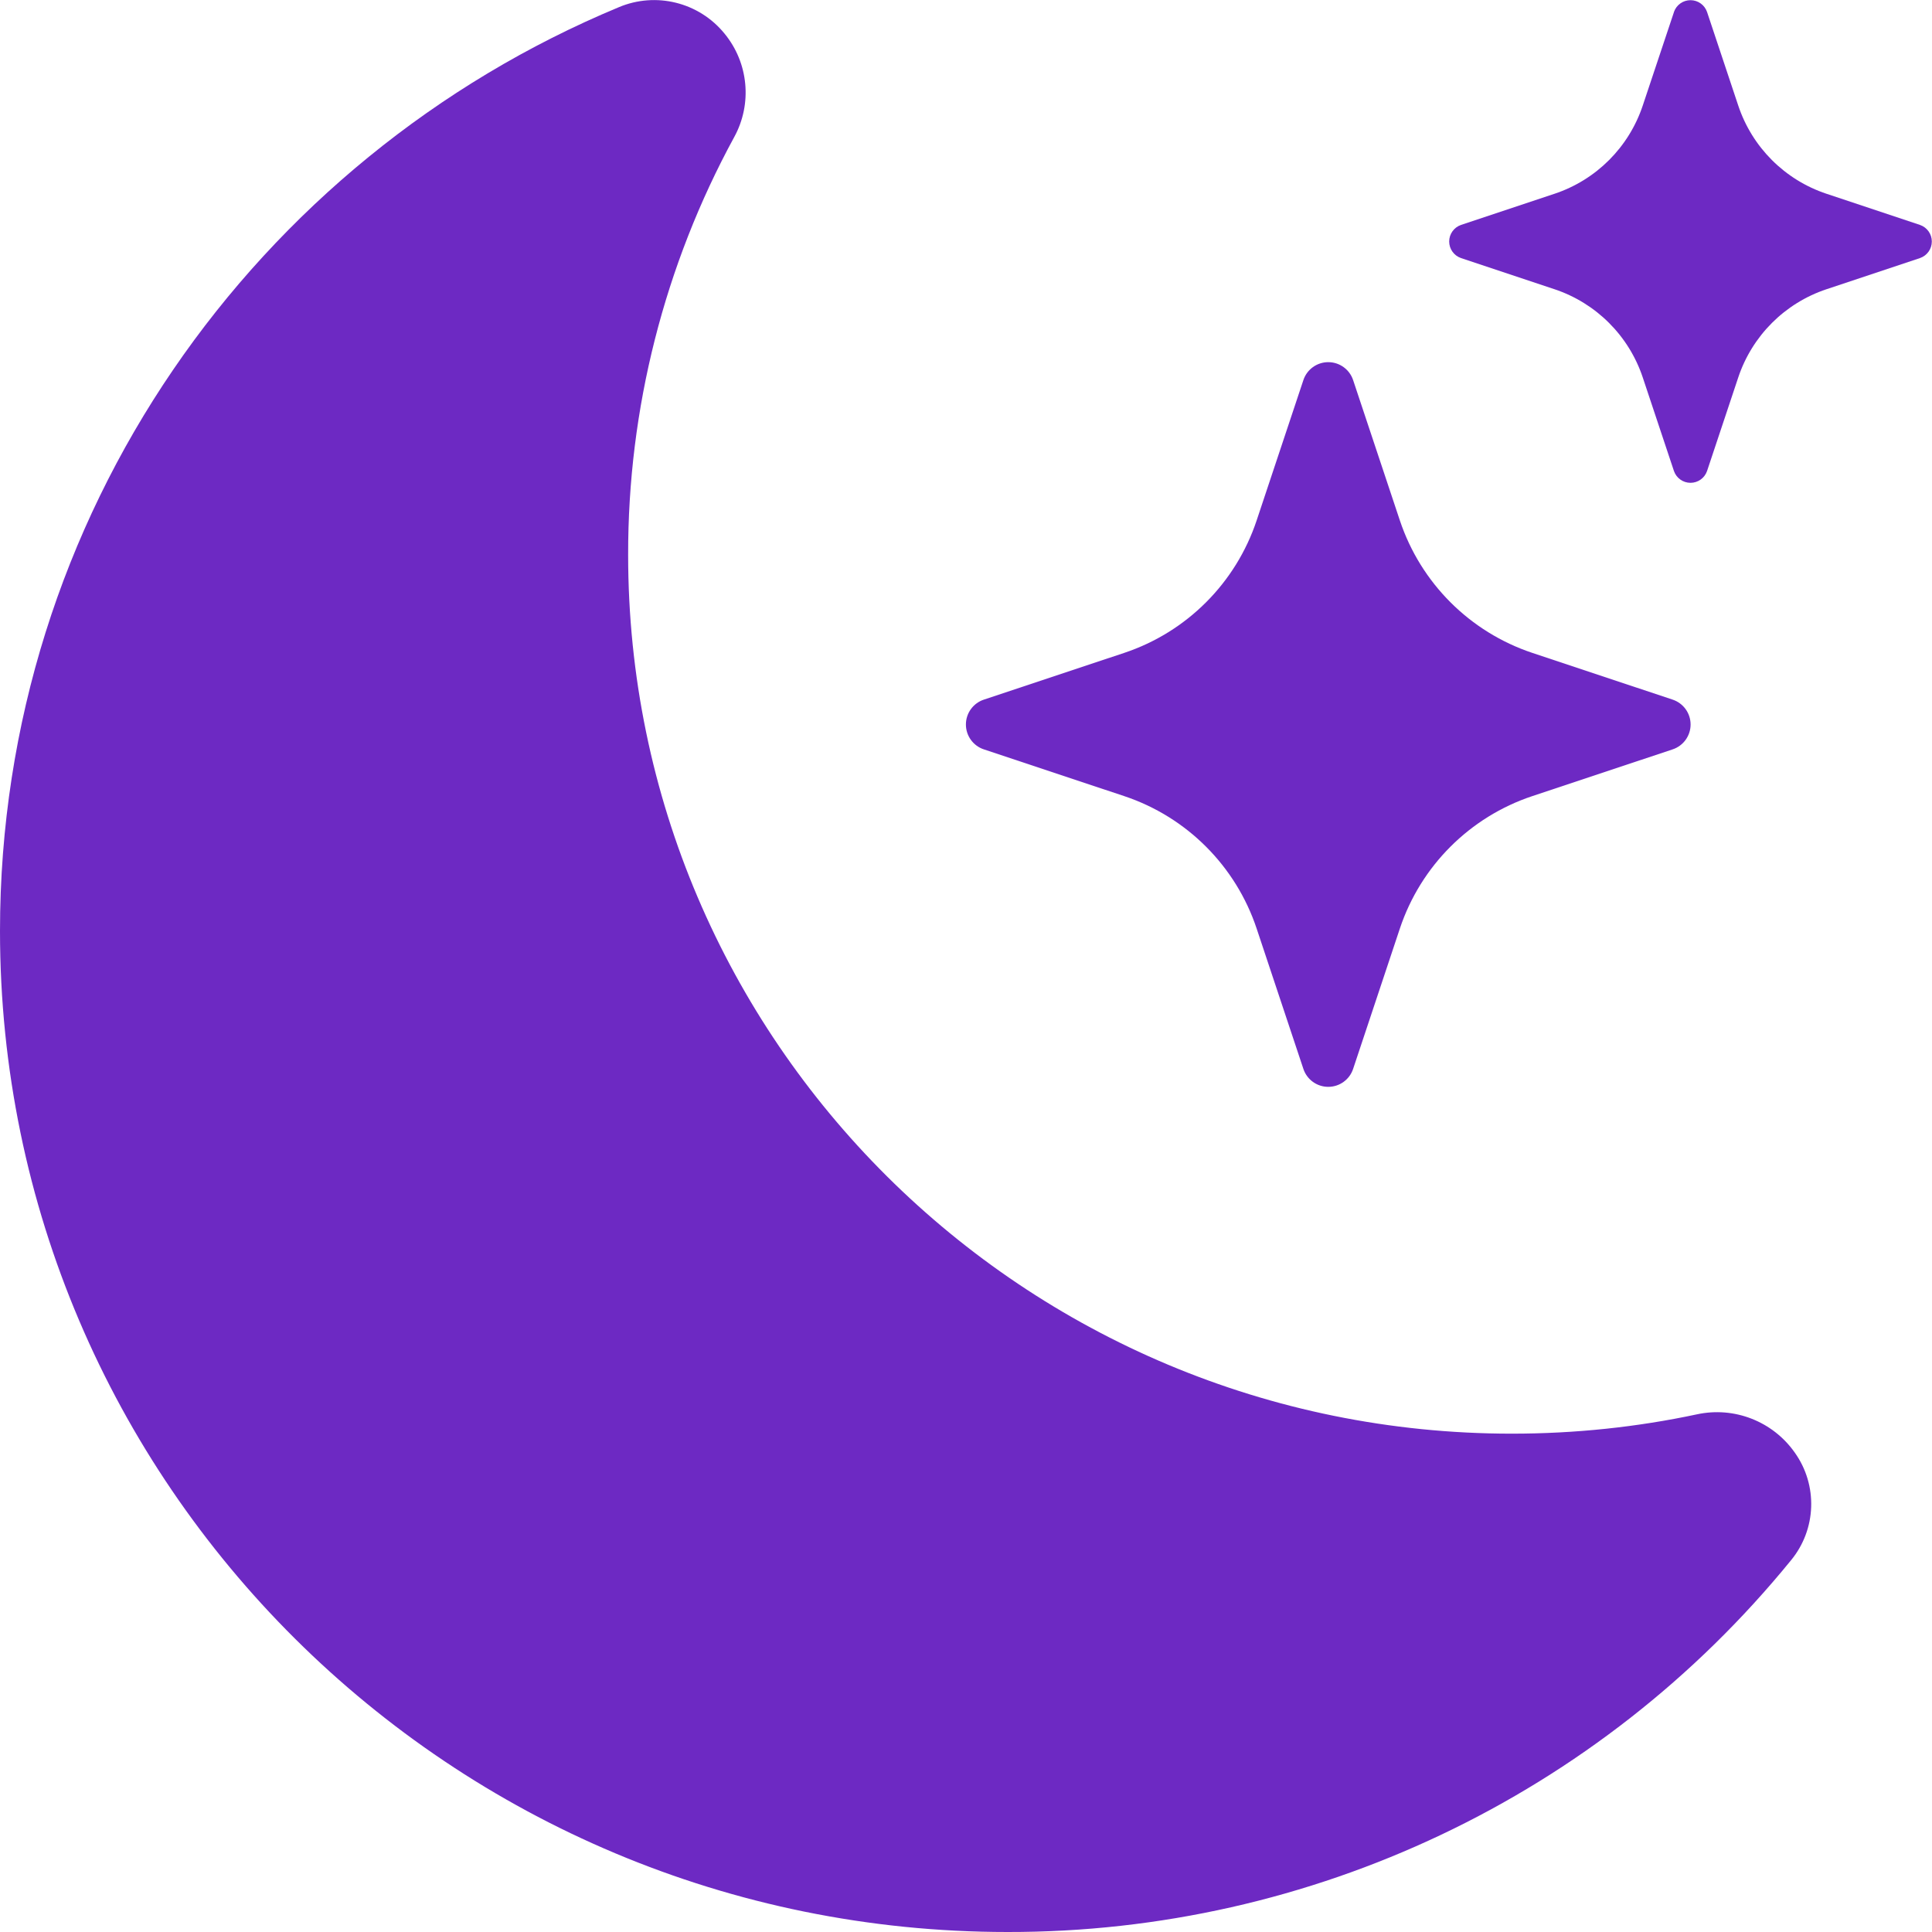
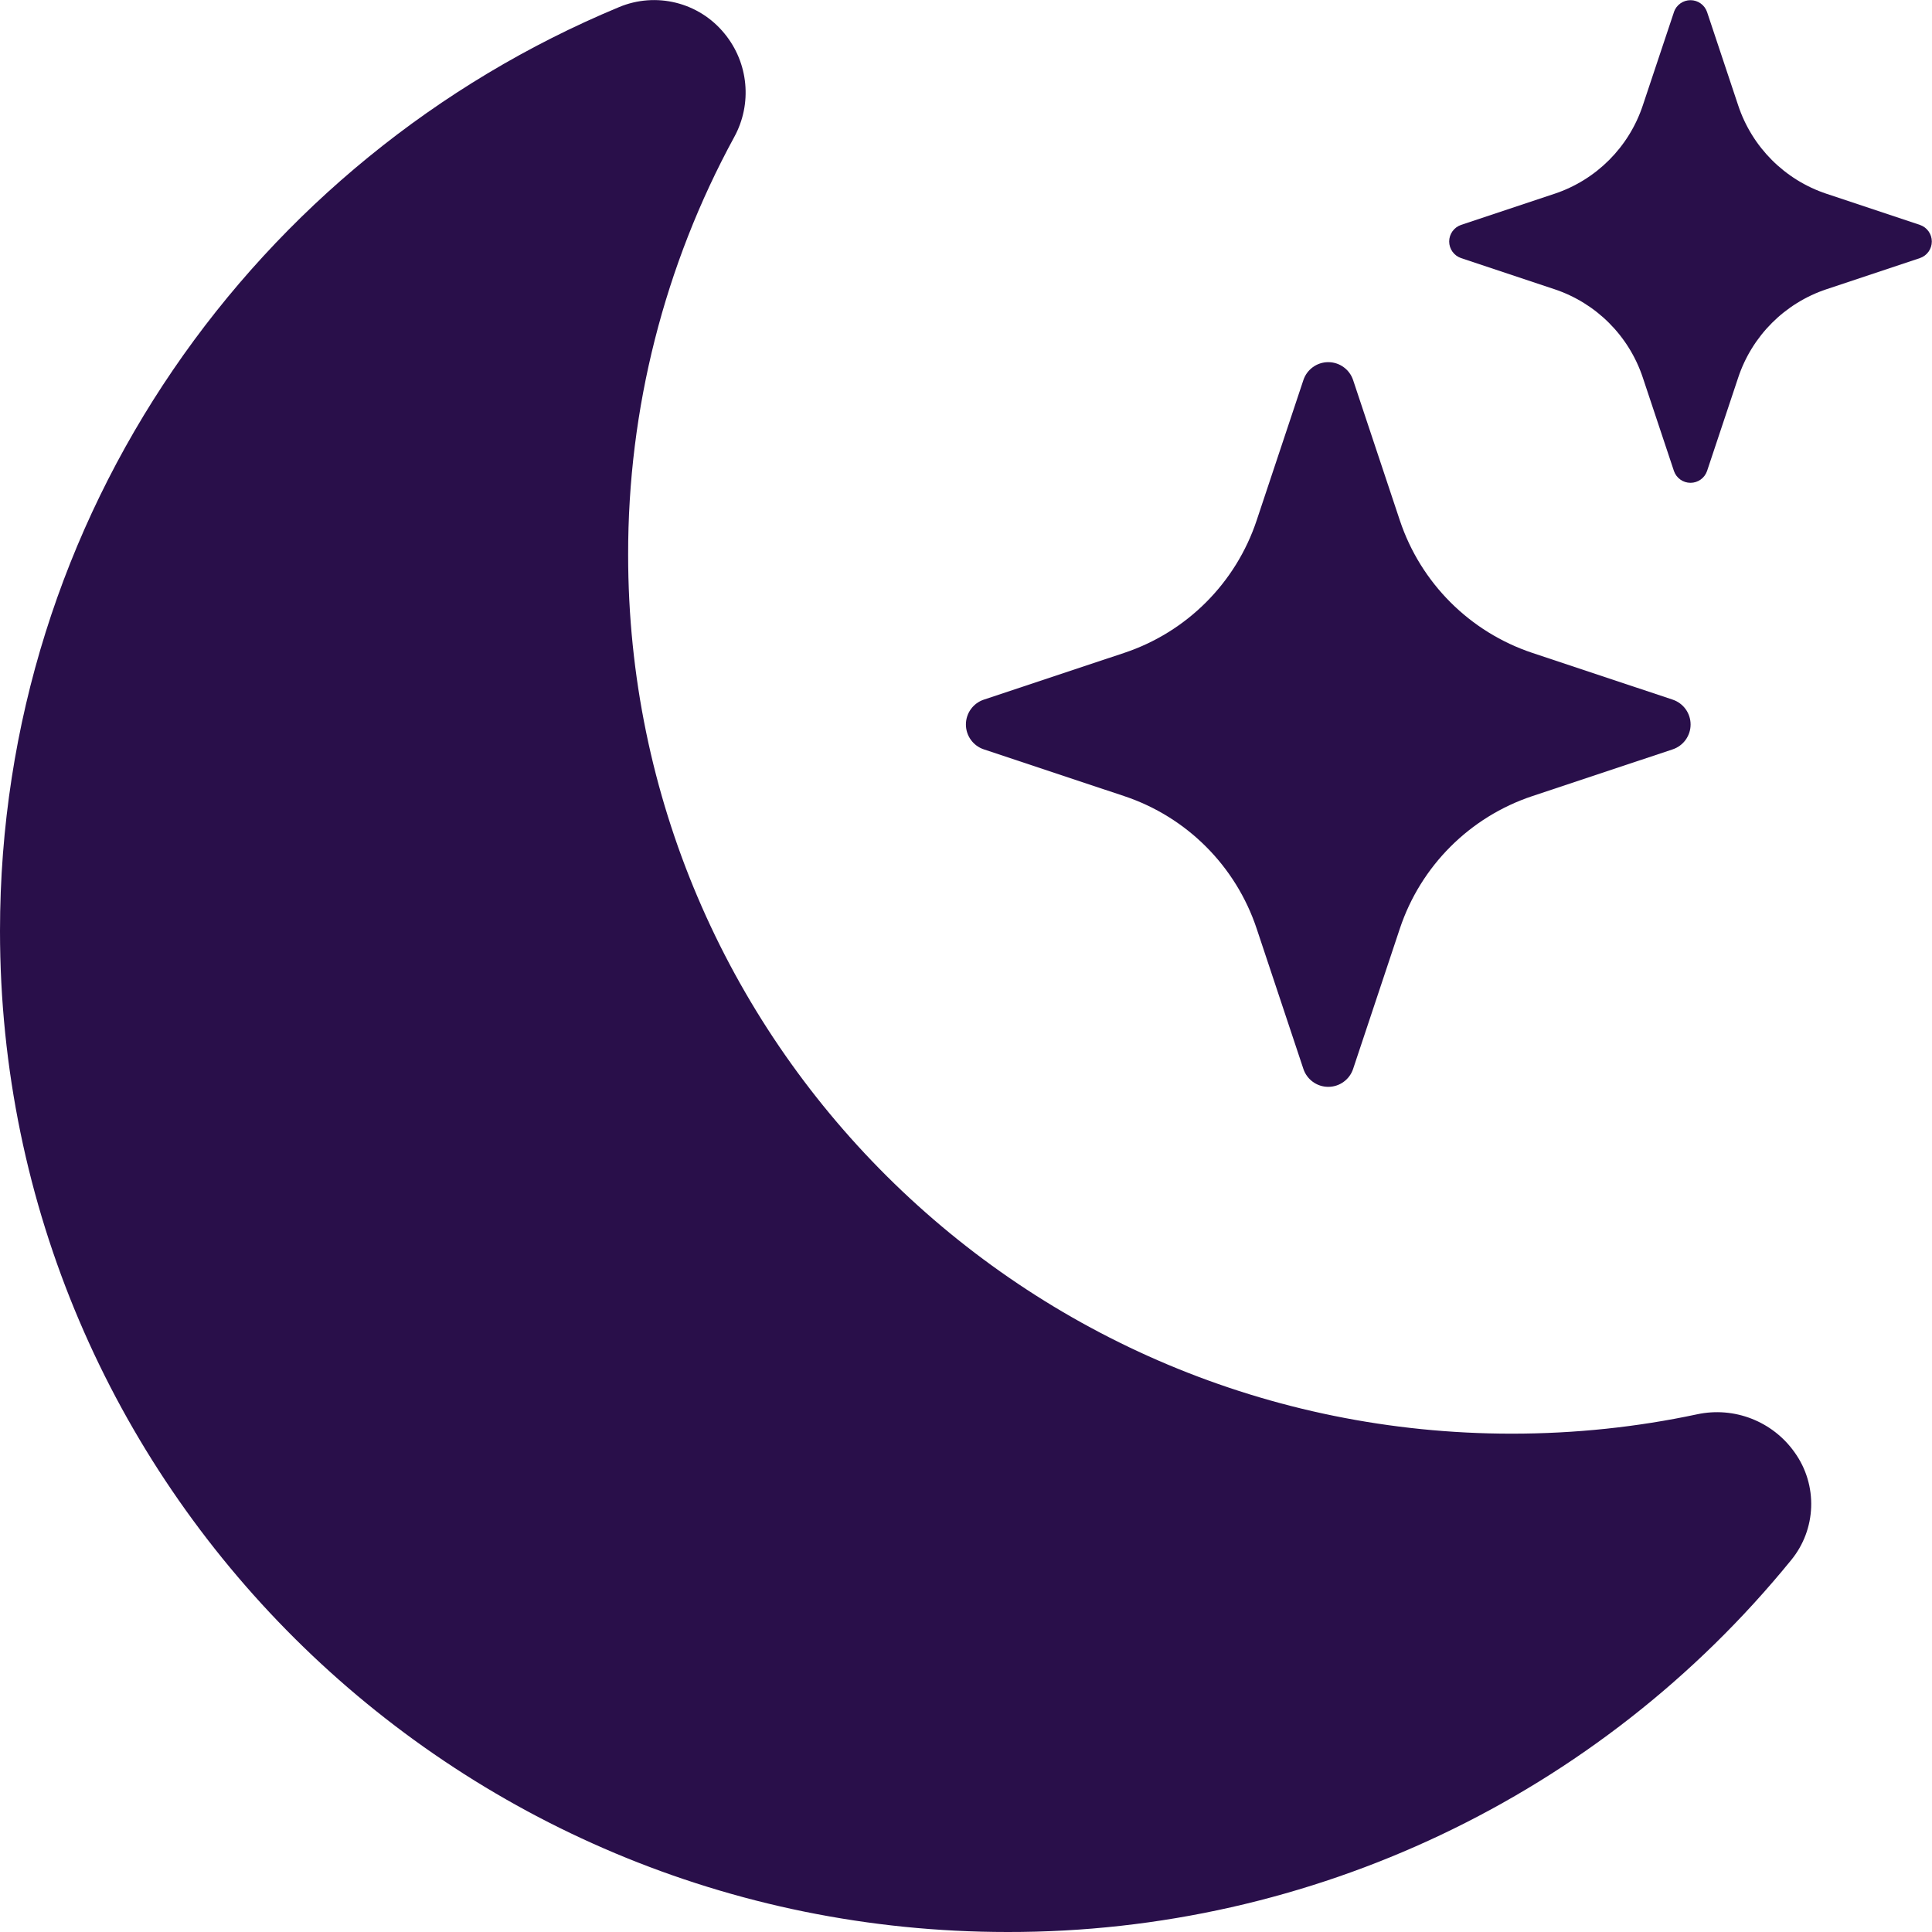
- <svg xmlns="http://www.w3.org/2000/svg" width="20" height="20" fill="#6d29c3" class="bi bi-moon-stars-fill" viewBox="0 0 16 16">
+ <svg xmlns="http://www.w3.org/2000/svg" width="25" height="25" fill="#290f4a" class="bi bi-moon-stars-fill" viewBox="0 0 16 16">
  <path d="M6 .278a.768.768 0 0 1 .08.858 7.208 7.208 0 0 0-.878 3.46c0 4.021 3.278 7.277 7.318 7.277.527 0 1.04-.055 1.533-.16a.787.787 0 0 1 .81.316.733.733 0 0 1-.031.893A8.349 8.349 0 0 1 8.344 16C3.734 16 0 12.286 0 7.71 0 4.266 2.114 1.312 5.124.06A.752.752 0 0 1 6 .278z" />
  <path d="M10.794 3.148a.217.217 0 0 1 .412 0l.387 1.162c.173.518.579.924 1.097 1.097l1.162.387a.217.217 0 0 1 0 .412l-1.162.387a1.734 1.734 0 0 0-1.097 1.097l-.387 1.162a.217.217 0 0 1-.412 0l-.387-1.162A1.734 1.734 0 0 0 9.31 6.593l-1.162-.387a.217.217 0 0 1 0-.412l1.162-.387a1.734 1.734 0 0 0 1.097-1.097l.387-1.162zM13.863.099a.145.145 0 0 1 .274 0l.258.774c.115.346.386.617.732.732l.774.258a.145.145 0 0 1 0 .274l-.774.258a1.156 1.156 0 0 0-.732.732l-.258.774a.145.145 0 0 1-.274 0l-.258-.774a1.156 1.156 0 0 0-.732-.732l-.774-.258a.145.145 0 0 1 0-.274l.774-.258c.346-.115.617-.386.732-.732L13.863.1z" />
</svg>
